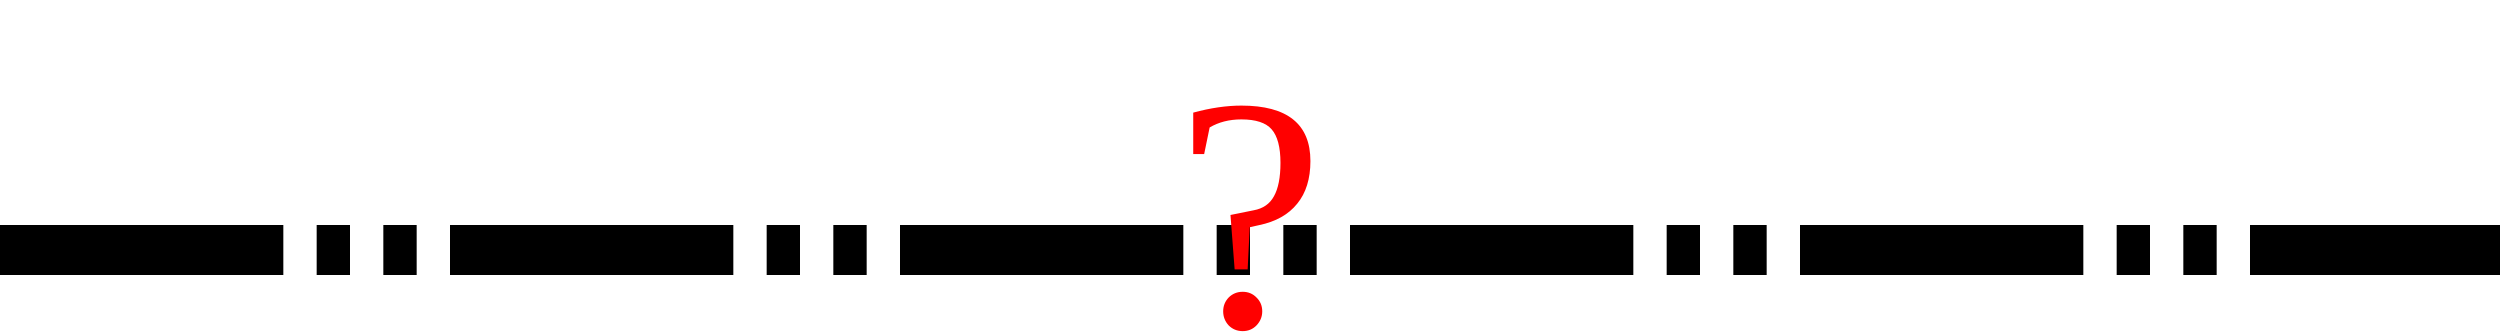
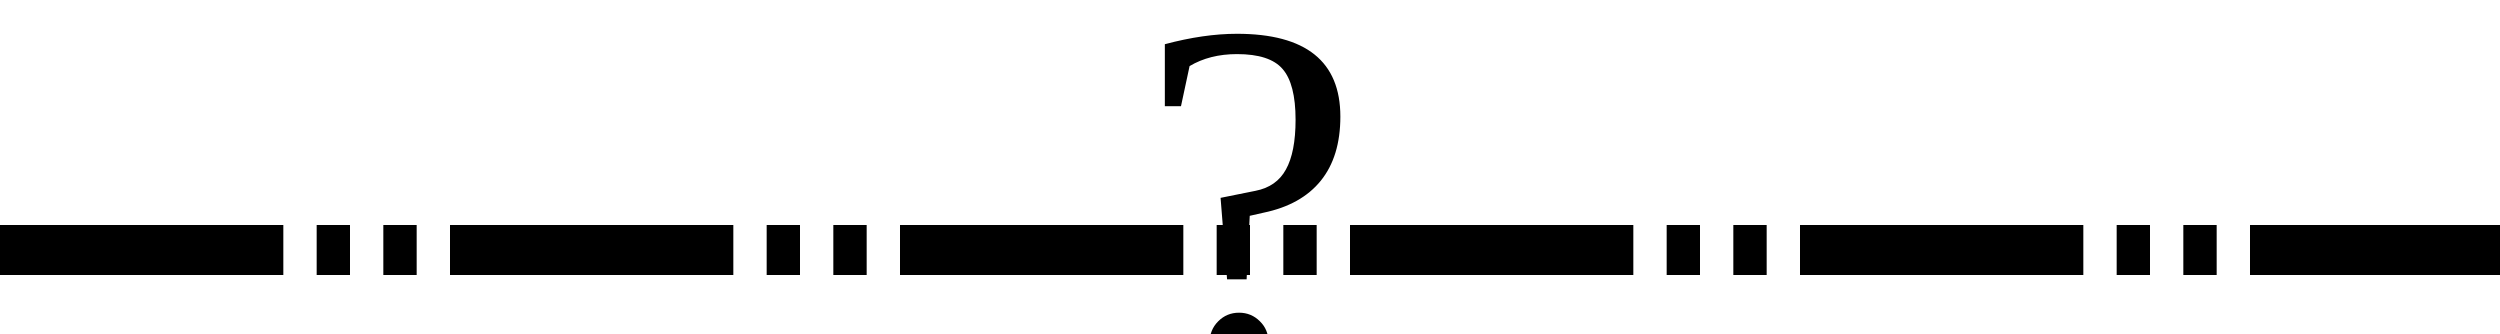
<svg width="150" height="20" class="stroke-base-content">
  <line x1="0" y1="15" x2="150" y2="15" stroke="black" stroke-width="3" stroke-dasharray="17,2,2,2,2,2" />
-   <text x="75" y="15" overflow="visible" text-anchor="middle" dominant-baseline="middle" font-size="20" fill="red">?</text>
+   <text x="75" y="15" overflow="visible" text-anchor="middle" dominant-baseline="middle" font-size="30" fill="black">?</text>
</svg>
